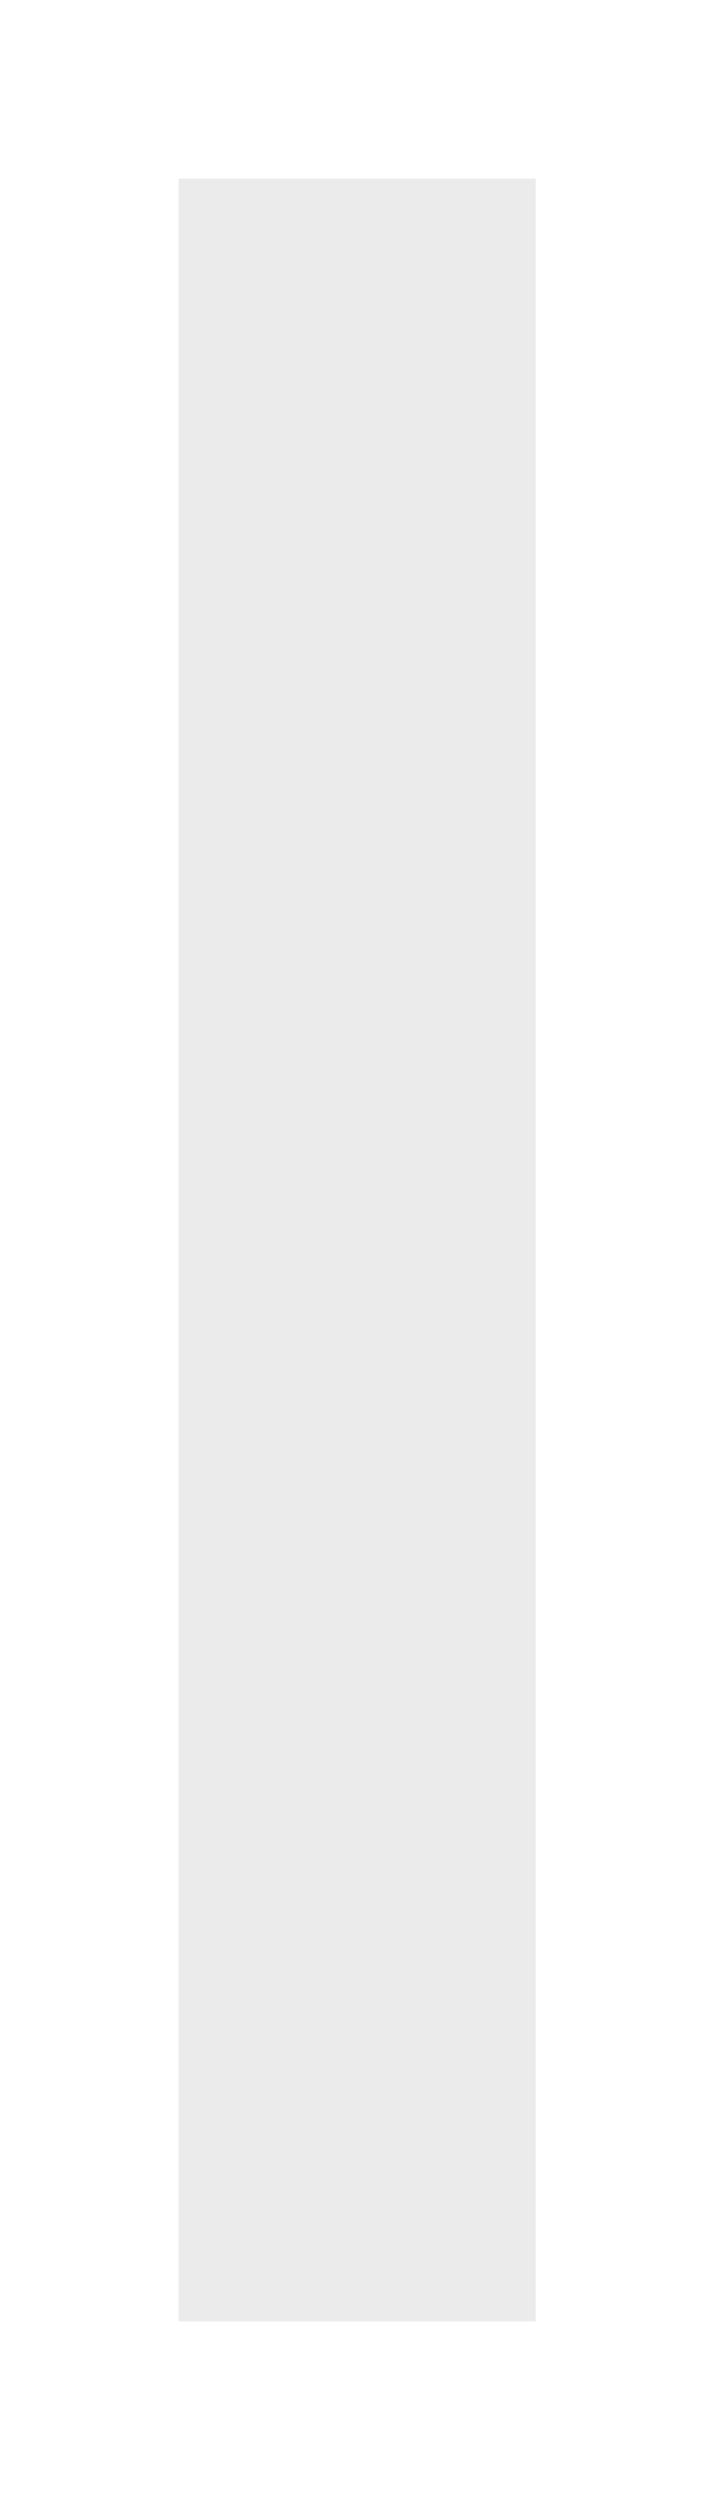
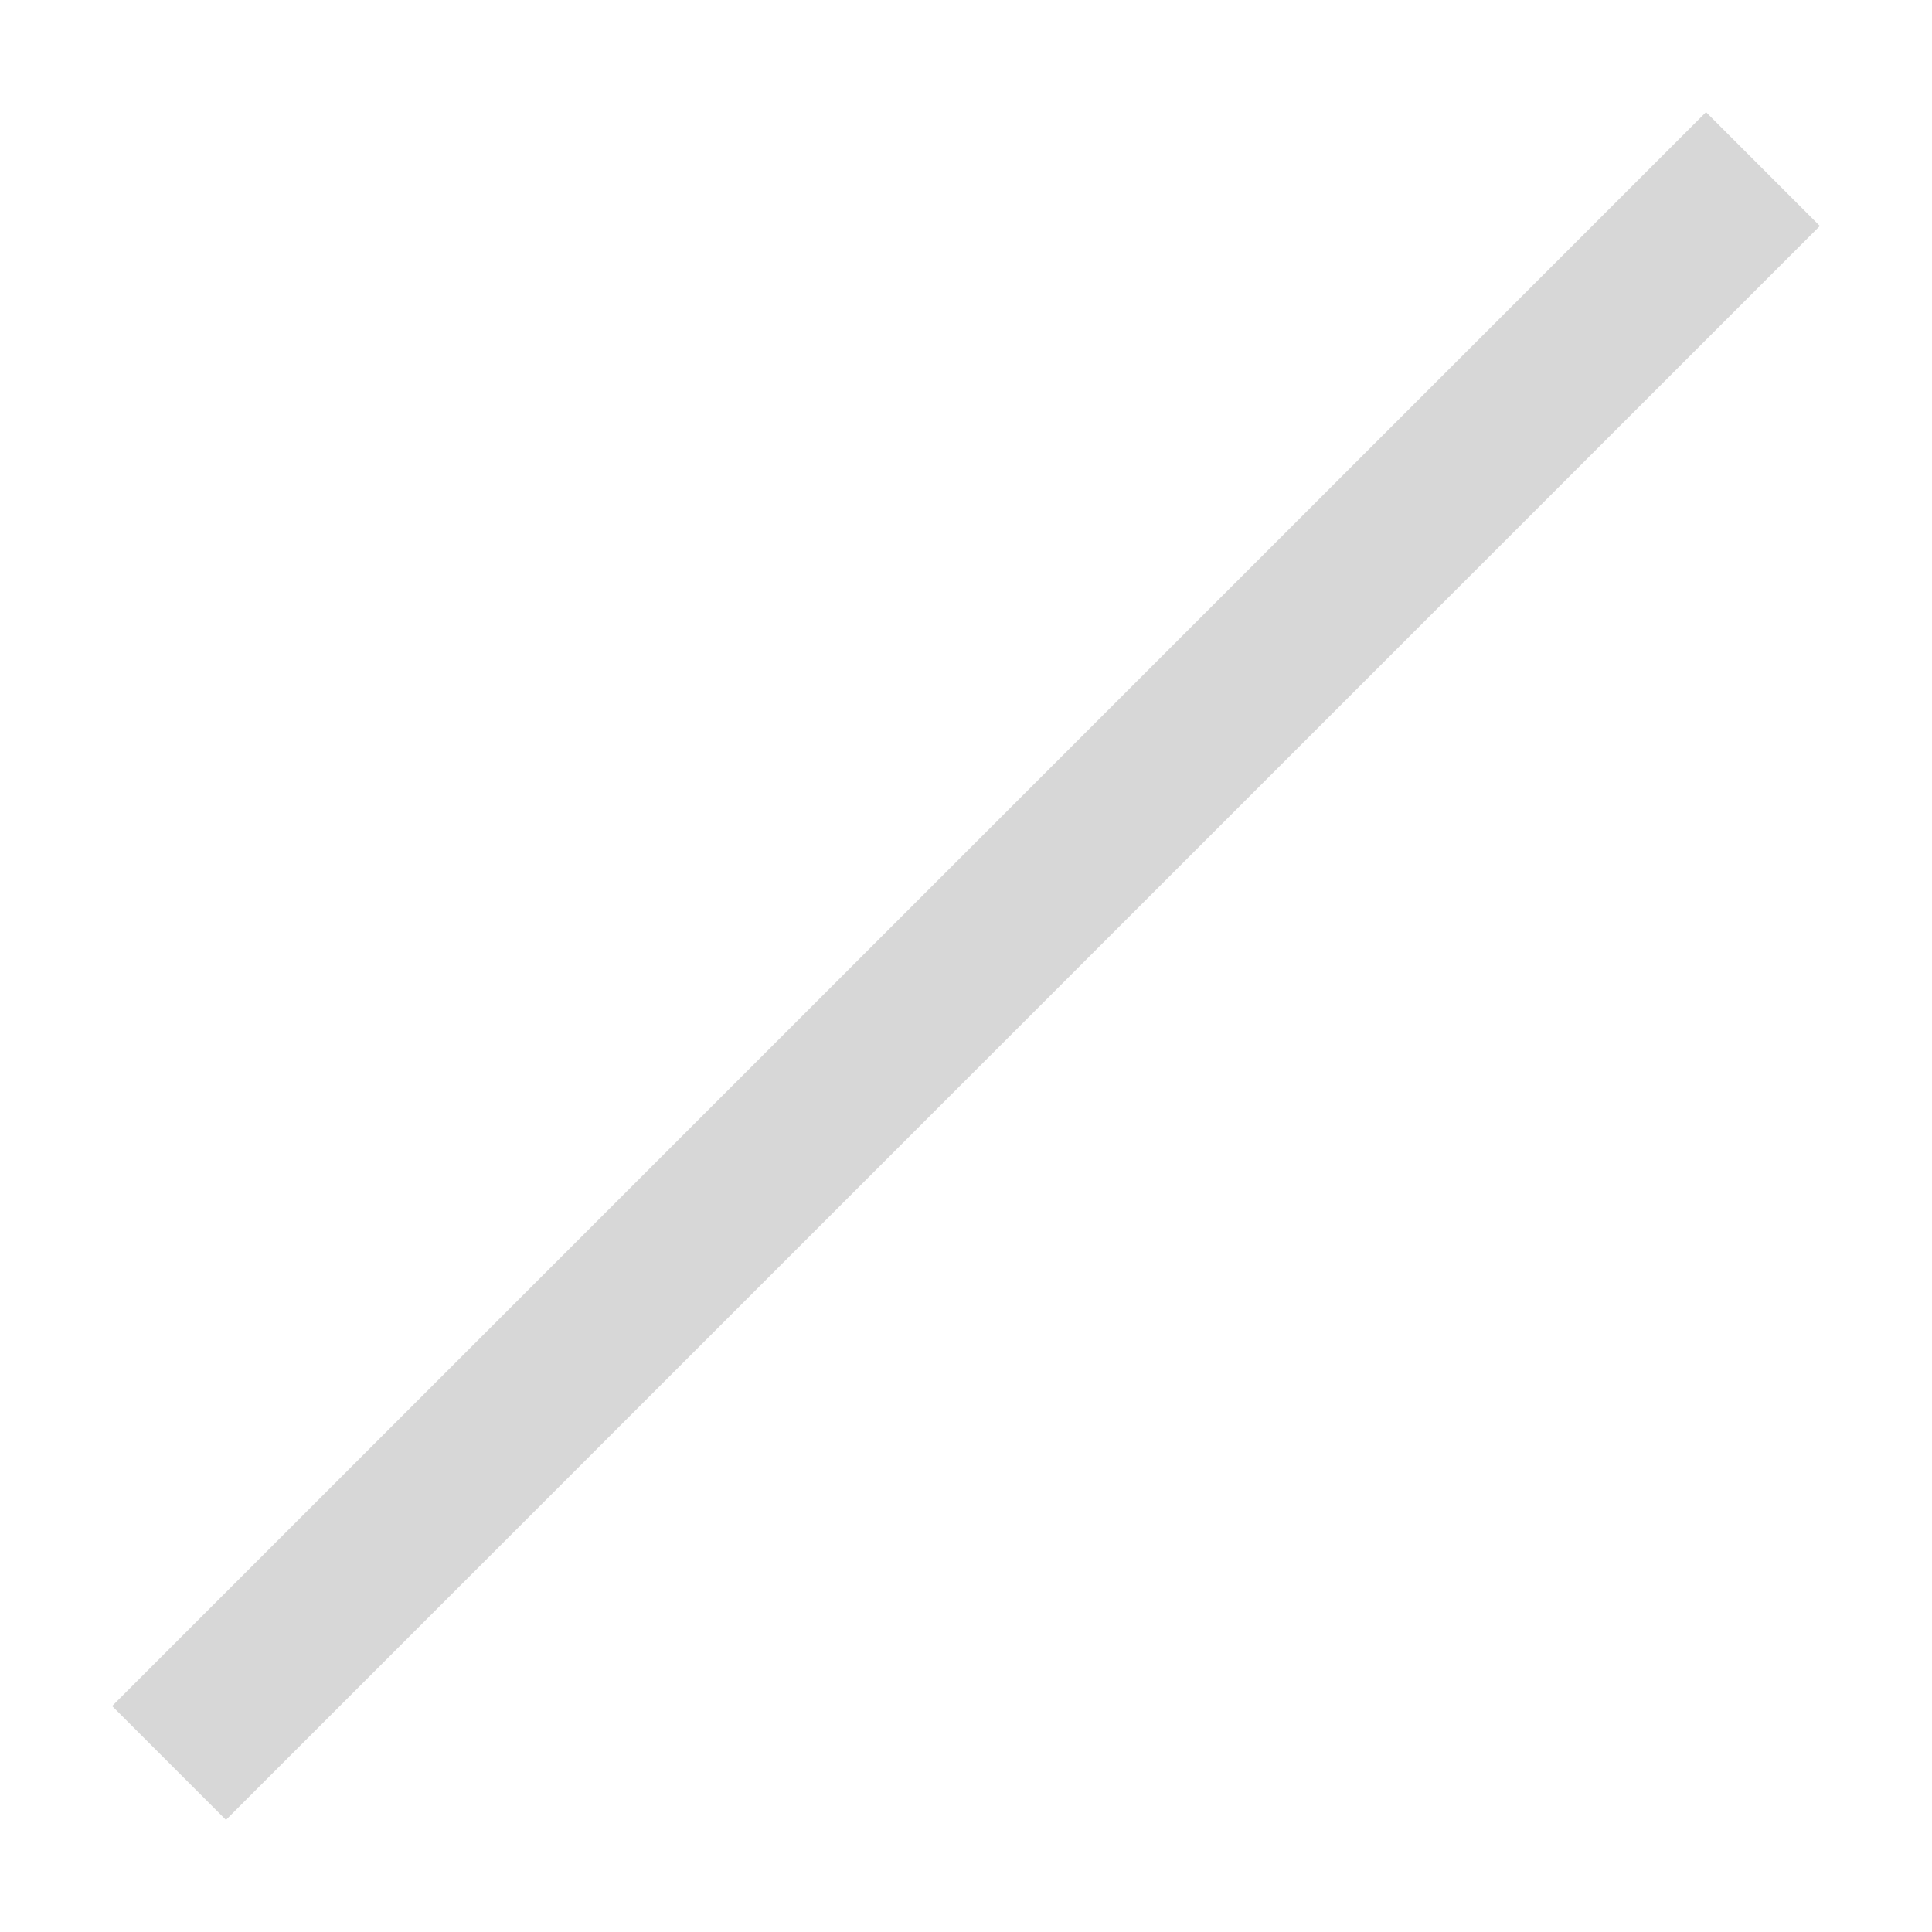
- <svg xmlns="http://www.w3.org/2000/svg" width="2" height="7" viewBox="0 0 2 7" fill="none">
-   <path d="M1 0.5V6.5" stroke="black" stroke-opacity="0.08" style="stroke:black;stroke-opacity:0.08;" />
+ <svg xmlns="http://www.w3.org/2000/svg" width="12" height="12" viewBox="0 0 12 12" fill="none">
+   <path d="M10.95 1.05L1.05 10.95" stroke="black" stroke-opacity="0.16" style="stroke:black;stroke-opacity:0.16;" />
</svg>
